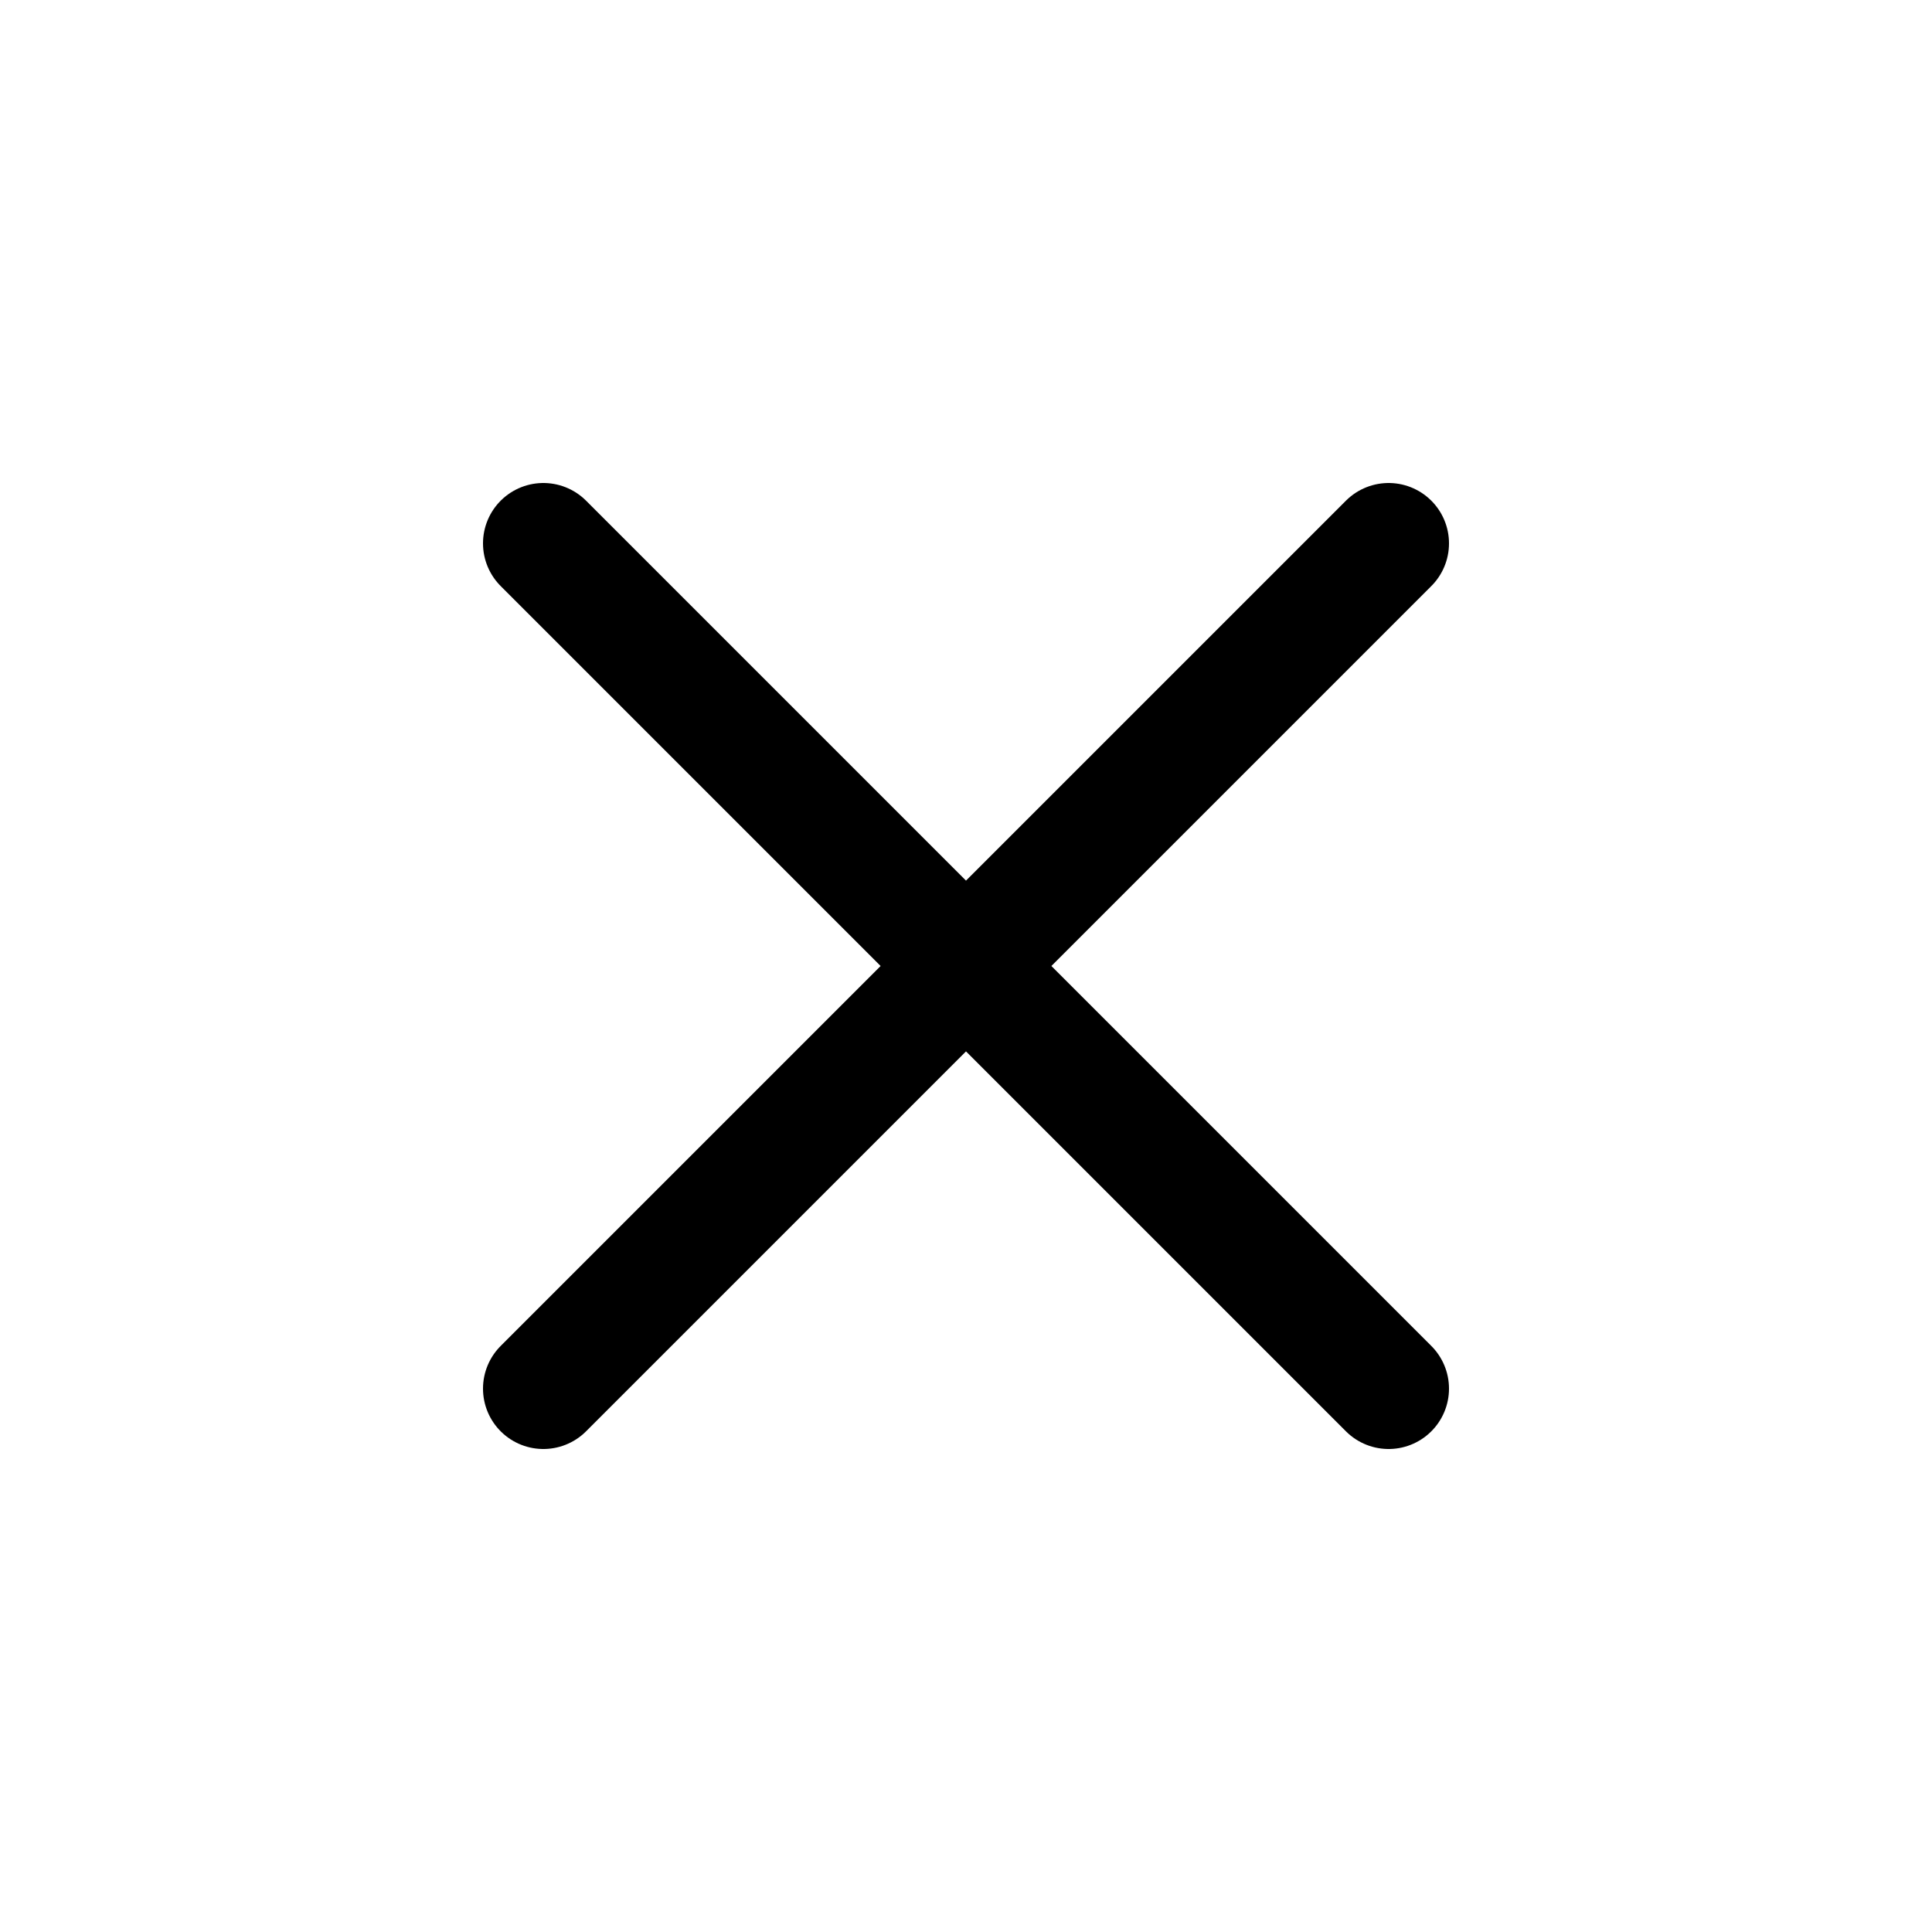
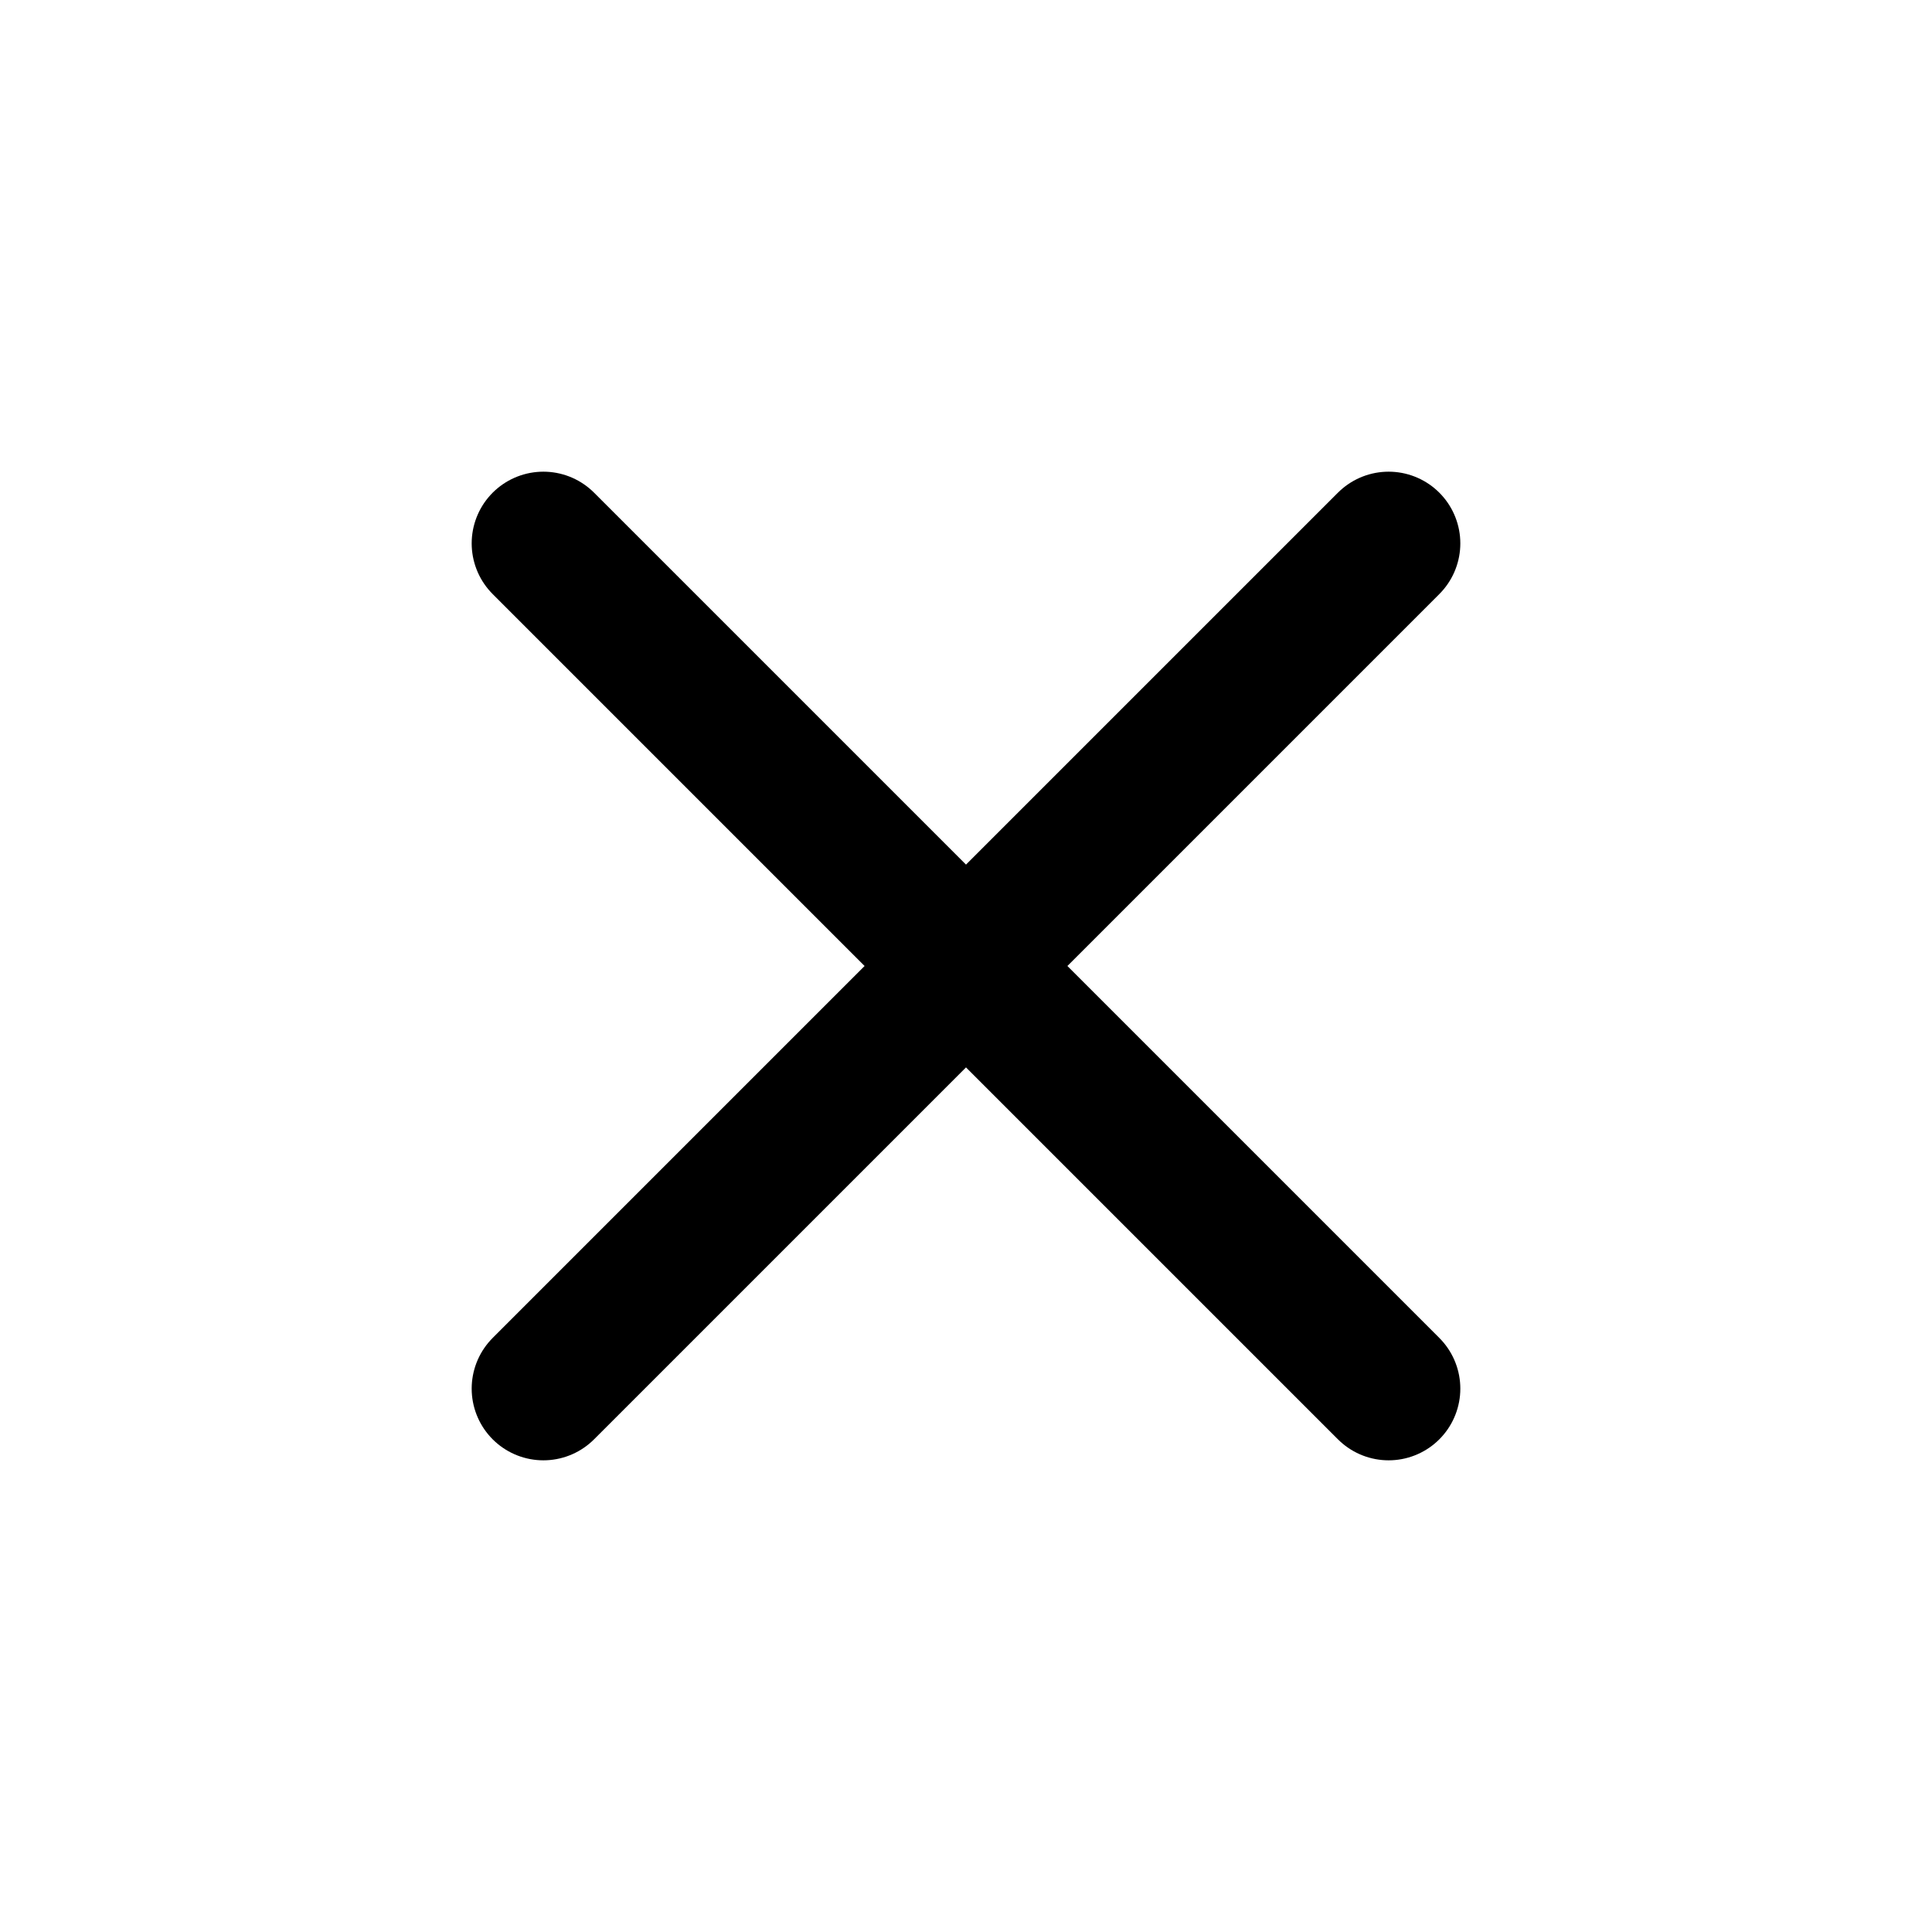
<svg xmlns="http://www.w3.org/2000/svg" class="ionicon" viewBox="0 0 512 512">
-   <path fill="none" stroke="currentColor" stroke-linecap="round" stroke-linejoin="round" stroke-width="32" d="M368 368L144 144M368 144L144 368" />
+   <path fill="none" stroke="currentColor" stroke-linecap="round" stroke-linejoin="round" stroke-width="38" d="M368 368L144 144M368 144L144 368" />
</svg>
